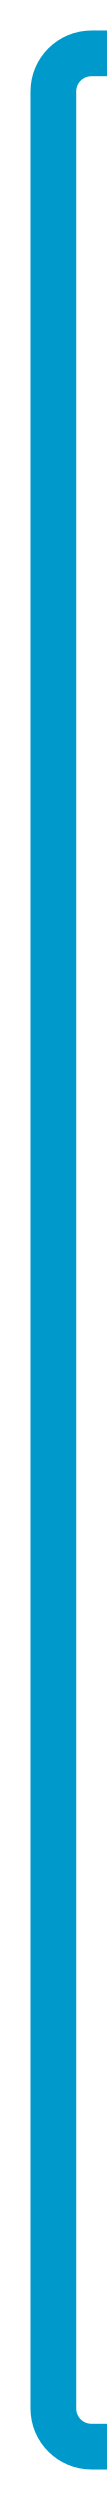
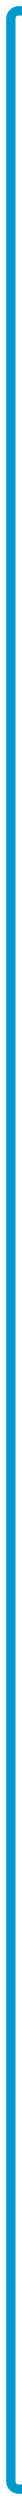
- <svg xmlns="http://www.w3.org/2000/svg" version="1.1" width="14px" height="328px" preserveAspectRatio="xMidYMin meet" viewBox="43 3654  12 328">
-   <path d="M 99 3661  L 54 3661  A 5 5 0 0 0 49 3666 L 49 3970  A 5 5 0 0 0 54 3975 L 98 3975  " stroke-width="6" stroke="#0099cc" fill="none" />
-   <path d="M 82.8 3991  L 103 3975  L 82.8 3959  L 91.6 3975  L 82.8 3991  Z " fill-rule="nonzero" fill="#0099cc" stroke="none" />
+ <svg xmlns="http://www.w3.org/2000/svg" version="1.1" width="14px" height="1612px" preserveAspectRatio="xMidYMin meet" viewBox="27.333 884  12 1612">
+   <path d="M 103 891  L 38.333 891  A 5 5 0 0 0 33.333 896 L 33.333 2484  A 5 5 0 0 0 38.333 2489 L 121 2489  " stroke-width="6" stroke="#0099cc" fill="none" />
+   <path d="M 105.8 2505  L 126 2489  L 105.8 2473  L 114.6 2489  L 105.8 2505  Z " fill-rule="nonzero" fill="#0099cc" stroke="none" />
</svg>
